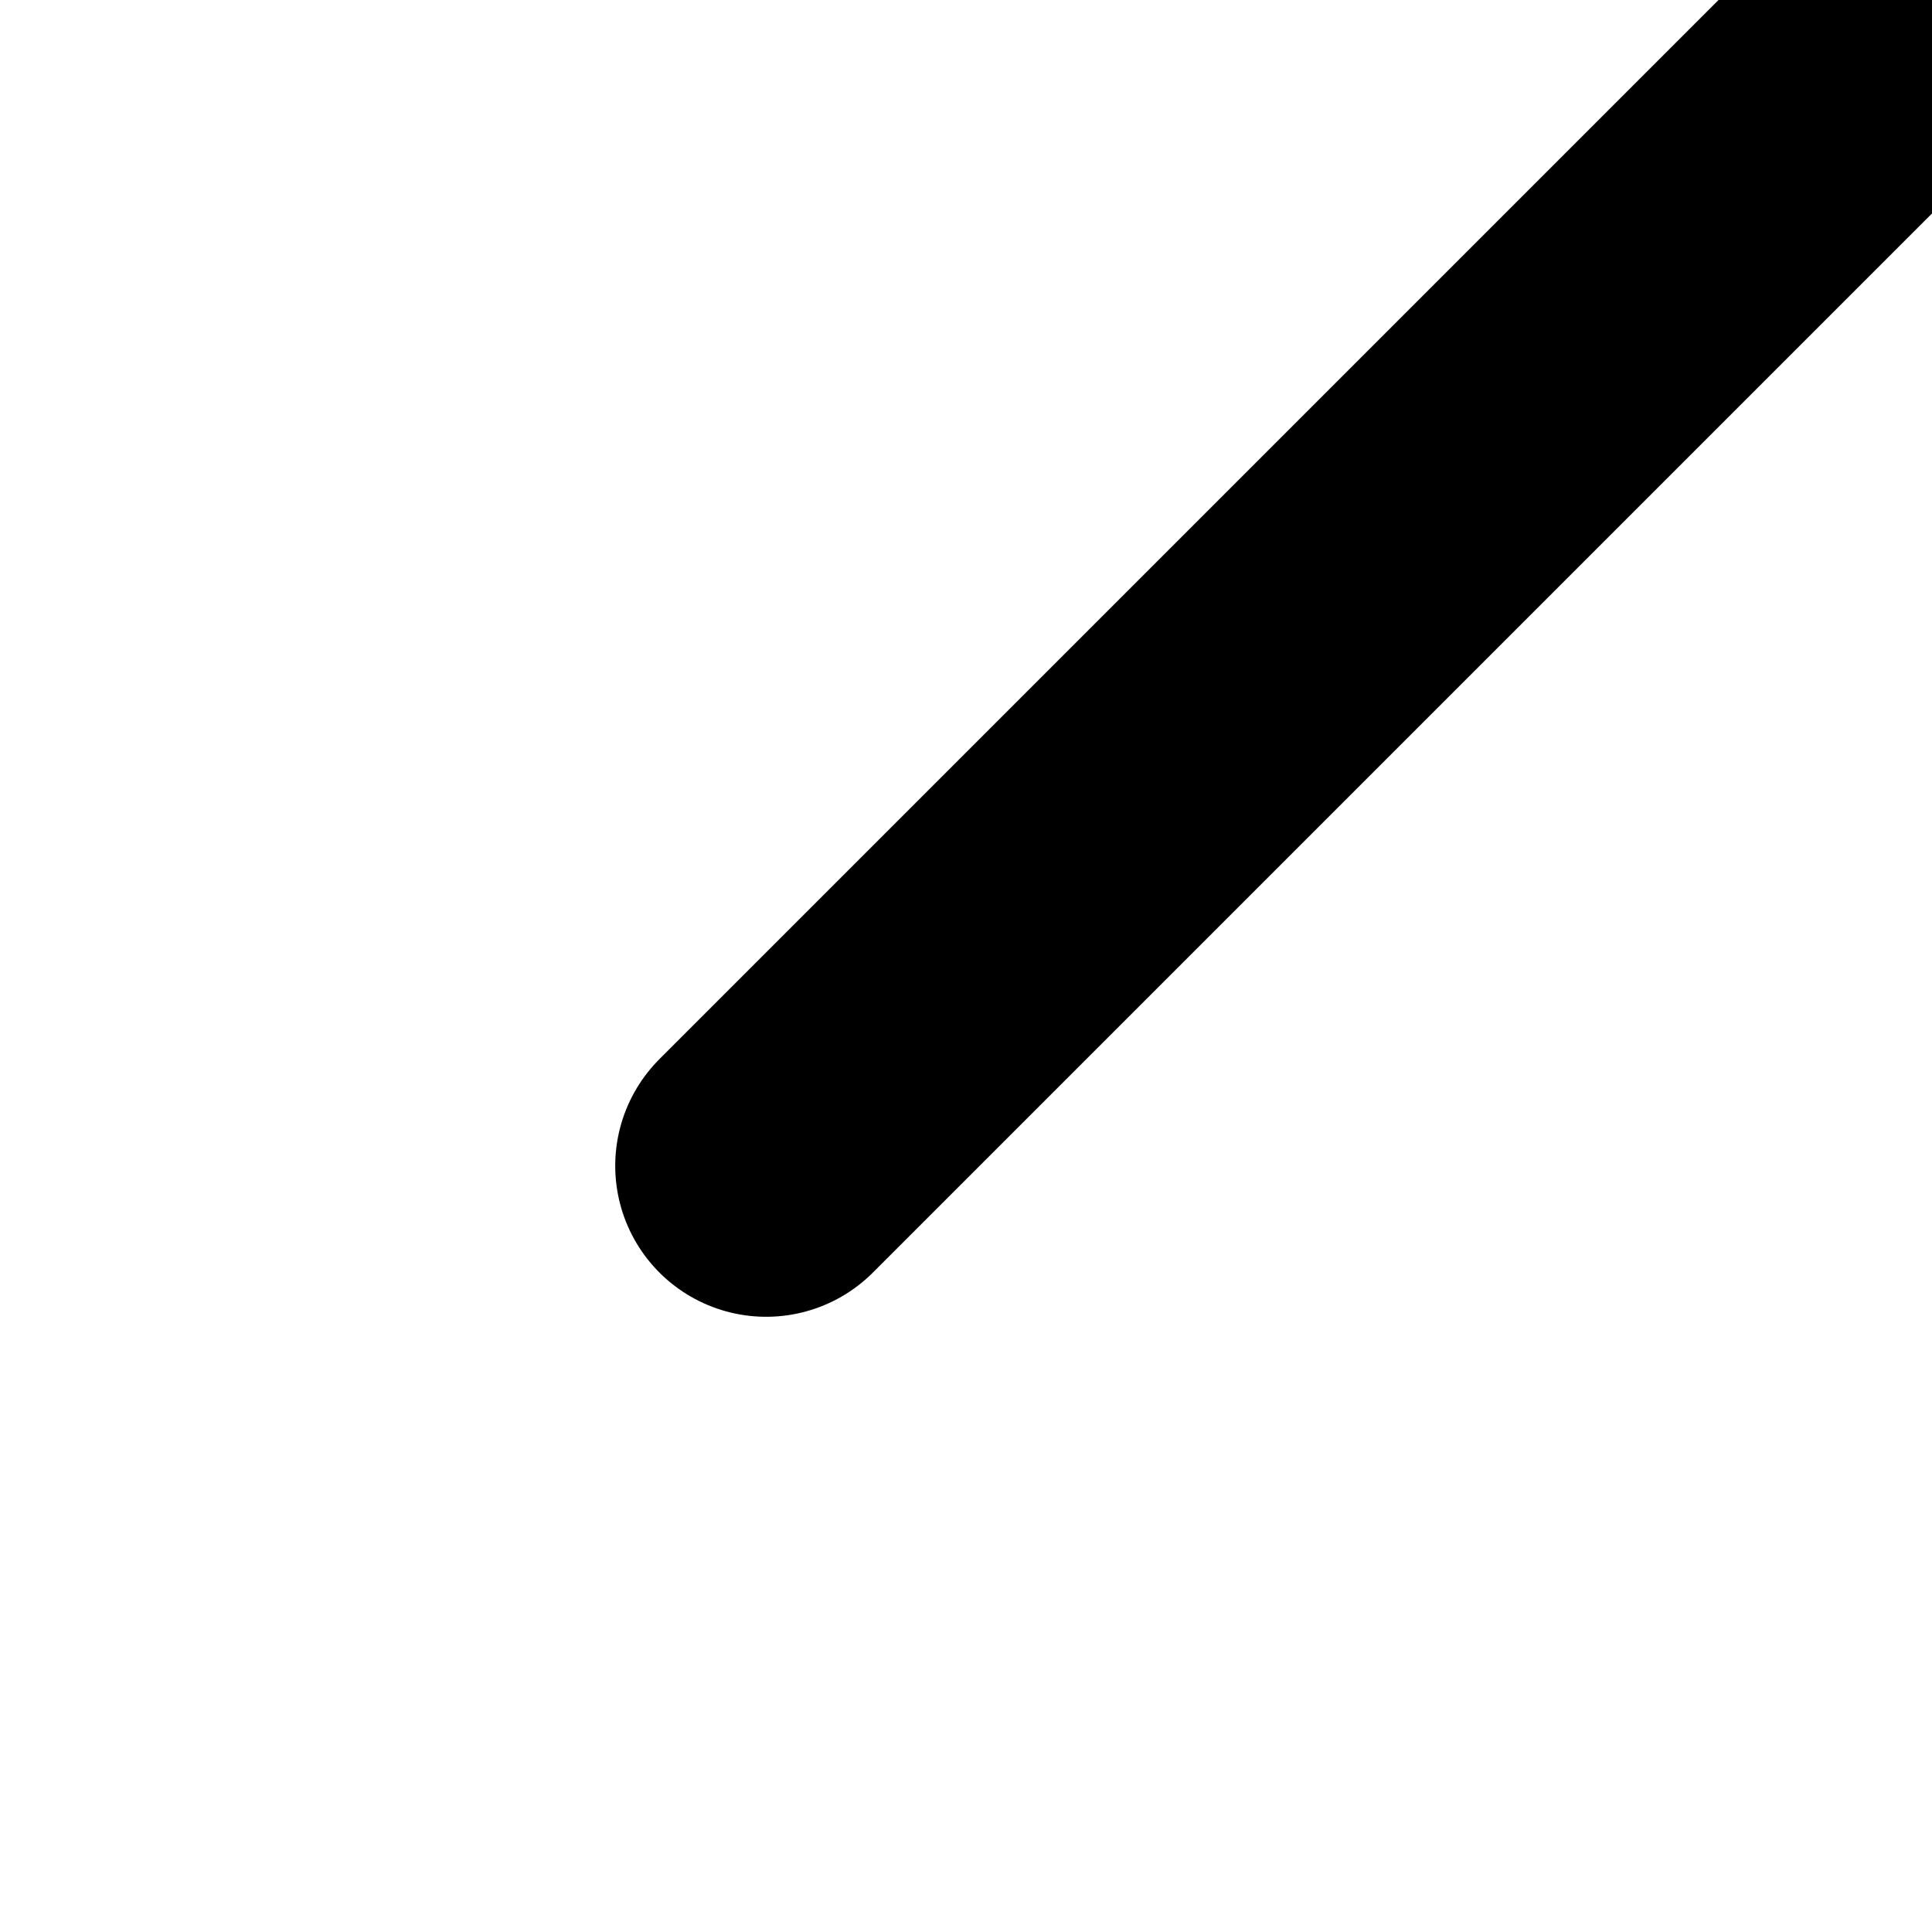
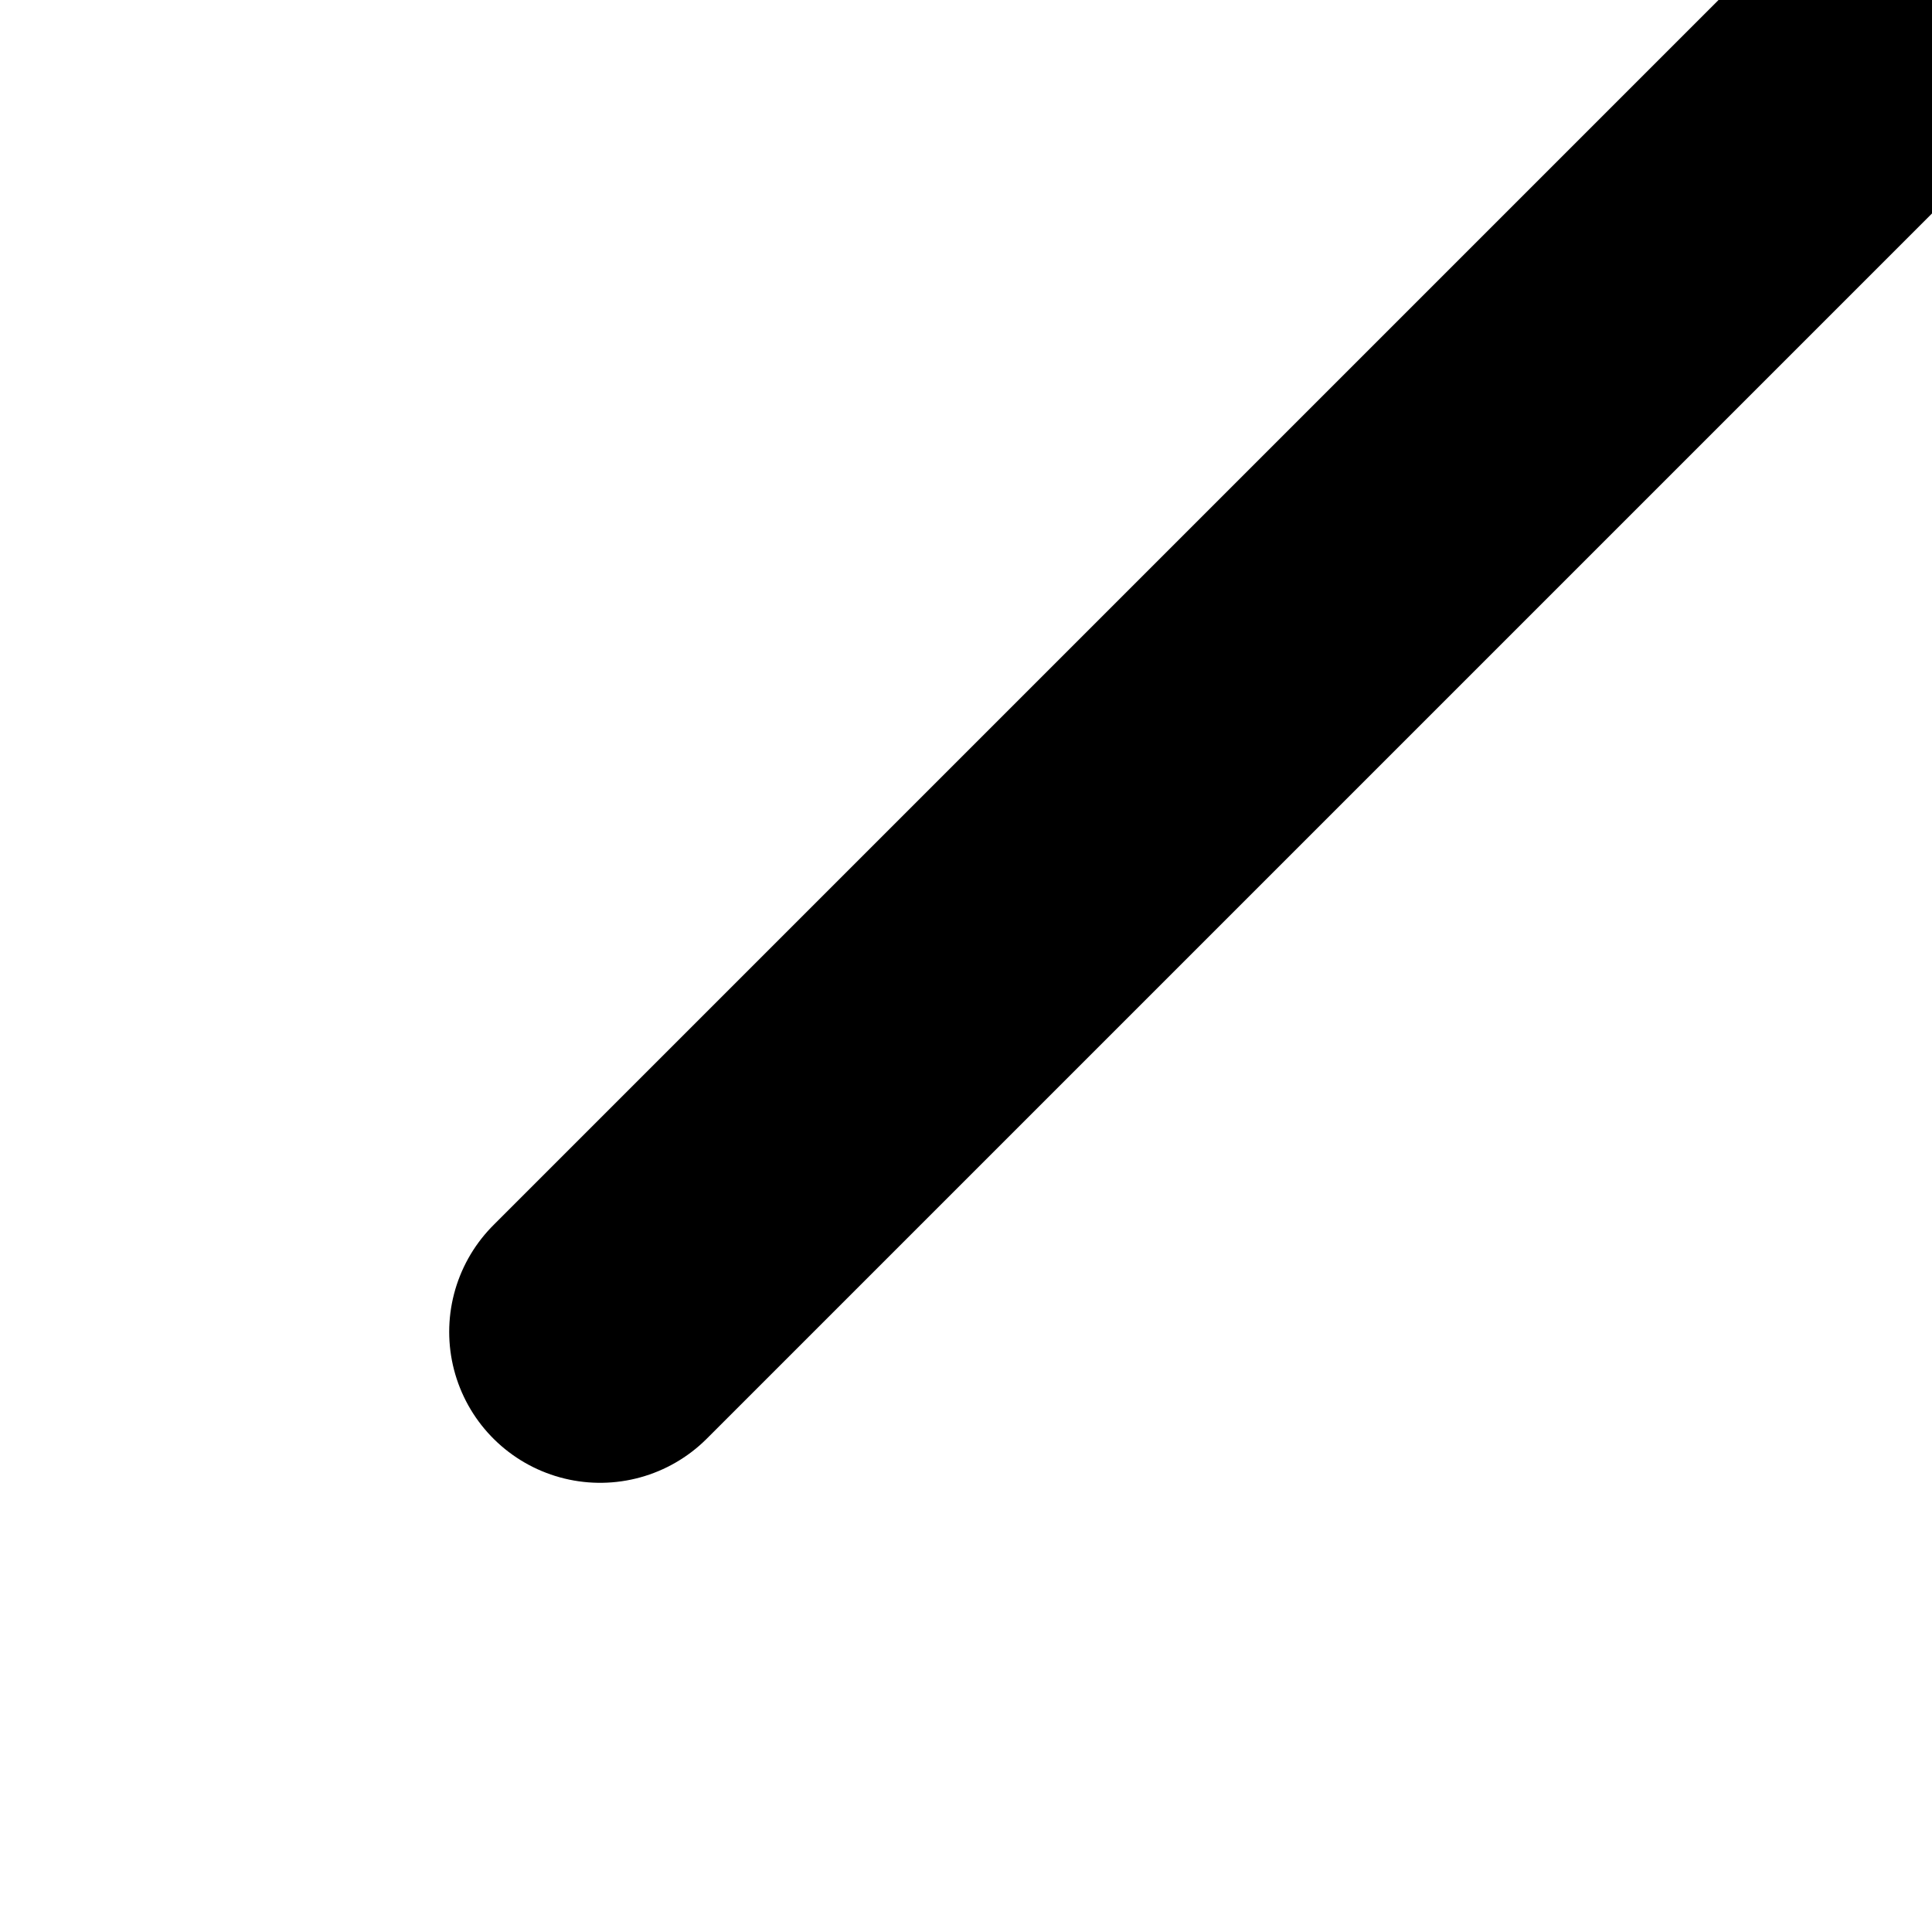
<svg xmlns="http://www.w3.org/2000/svg" id="Layer_1" viewBox="0 0 64 64">
  <defs>
    <style>.cls-1,.cls-2{fill:none;}.cls-2{stroke:#000;stroke-linecap:round;stroke-miterlimit:10;stroke-width:10px;}.cls-3{clip-path:url(#clippath);}</style>
    <clipPath id="clippath">
      <rect class="cls-1" x="-128" y="64" width="128" height="64" />
    </clipPath>
  </defs>
-   <line class="cls-2" x1="64" y1="0" x2="102.62" y2="-38.62" />
-   <line class="cls-2" x1="64" y1="0" x2="25.38" y2="-38.62" />
-   <line class="cls-2" x1="64" y1="0" x2="102.62" y2="38.62" />
-   <line class="cls-2" x1="64" y1="0" x2="25.38" y2="38.62" />
+   <line class="cls-2" x1="64" y1="0" x2="108.12" y2="-44.12" />
+   <line class="cls-2" x1="64" y1="0" x2="19.88" y2="-44.12" />
+   <line class="cls-2" x1="64" y1="0" x2="108.12" y2="44.12" />
+   <line class="cls-2" x1="64" y1="0" x2="19.88" y2="44.12" />
  <g class="cls-3">
    <line class="cls-2" x1="-64" y1="128" y2="64" />
  </g>
</svg>
